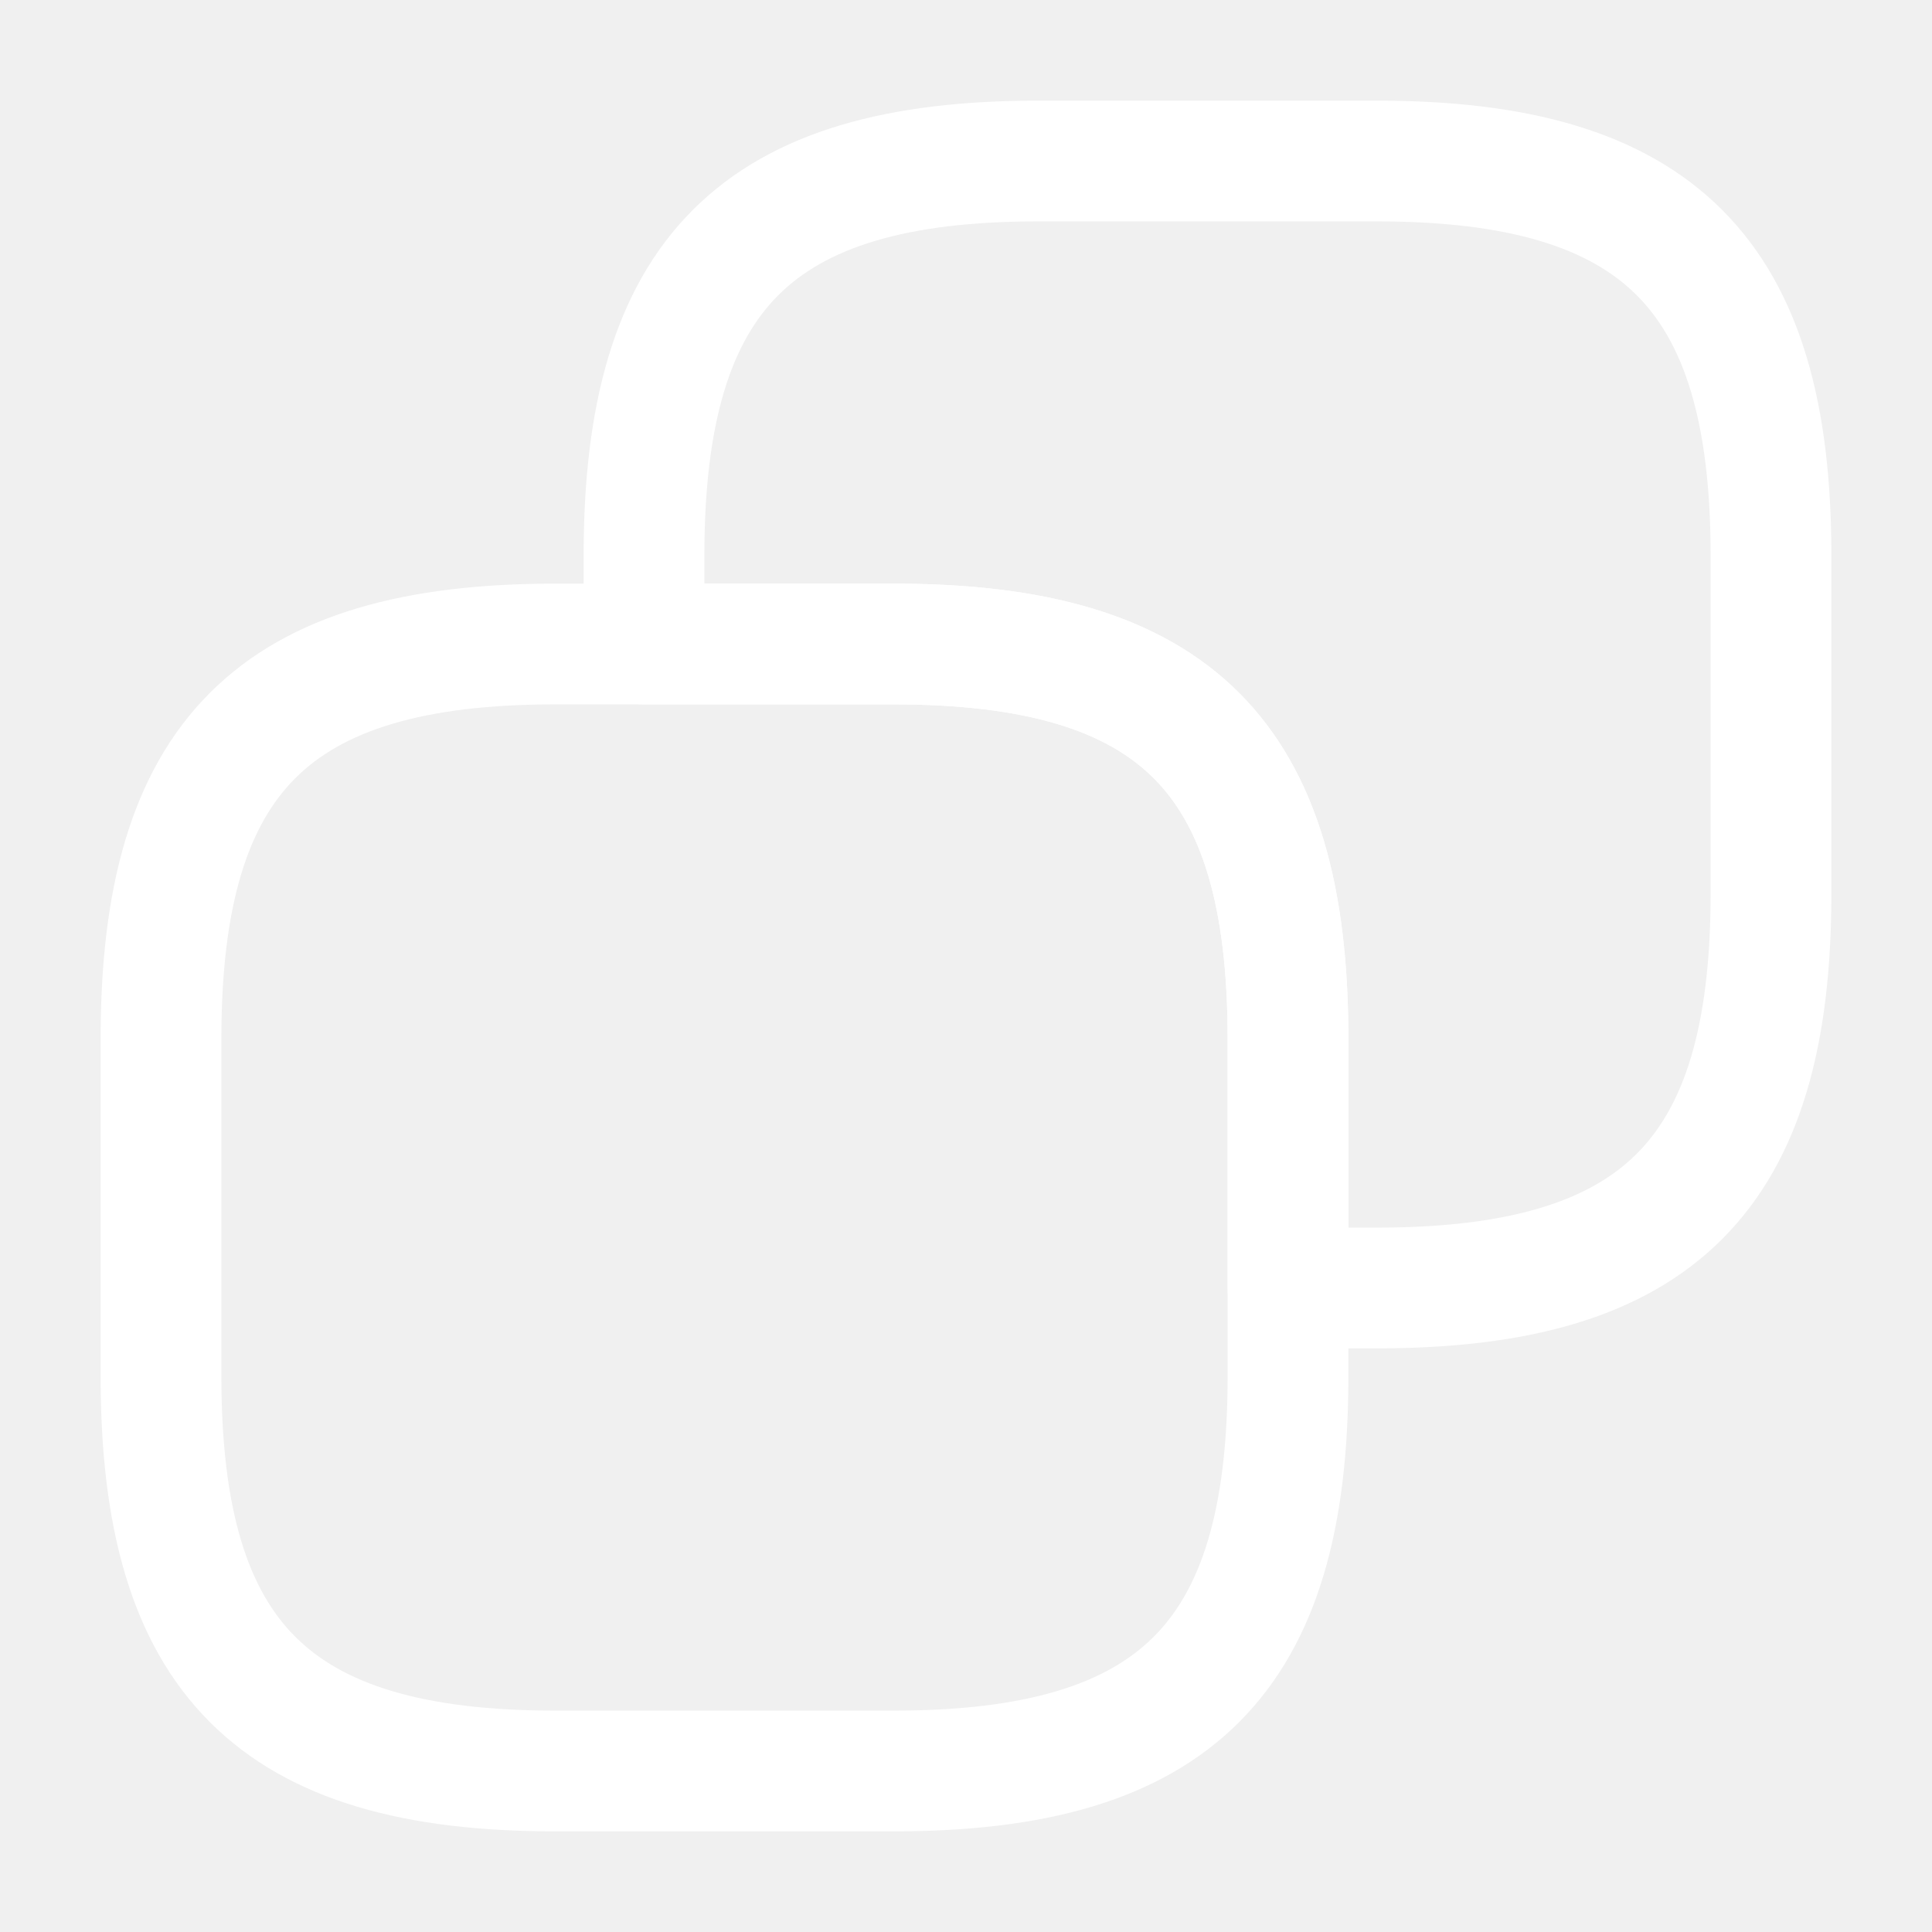
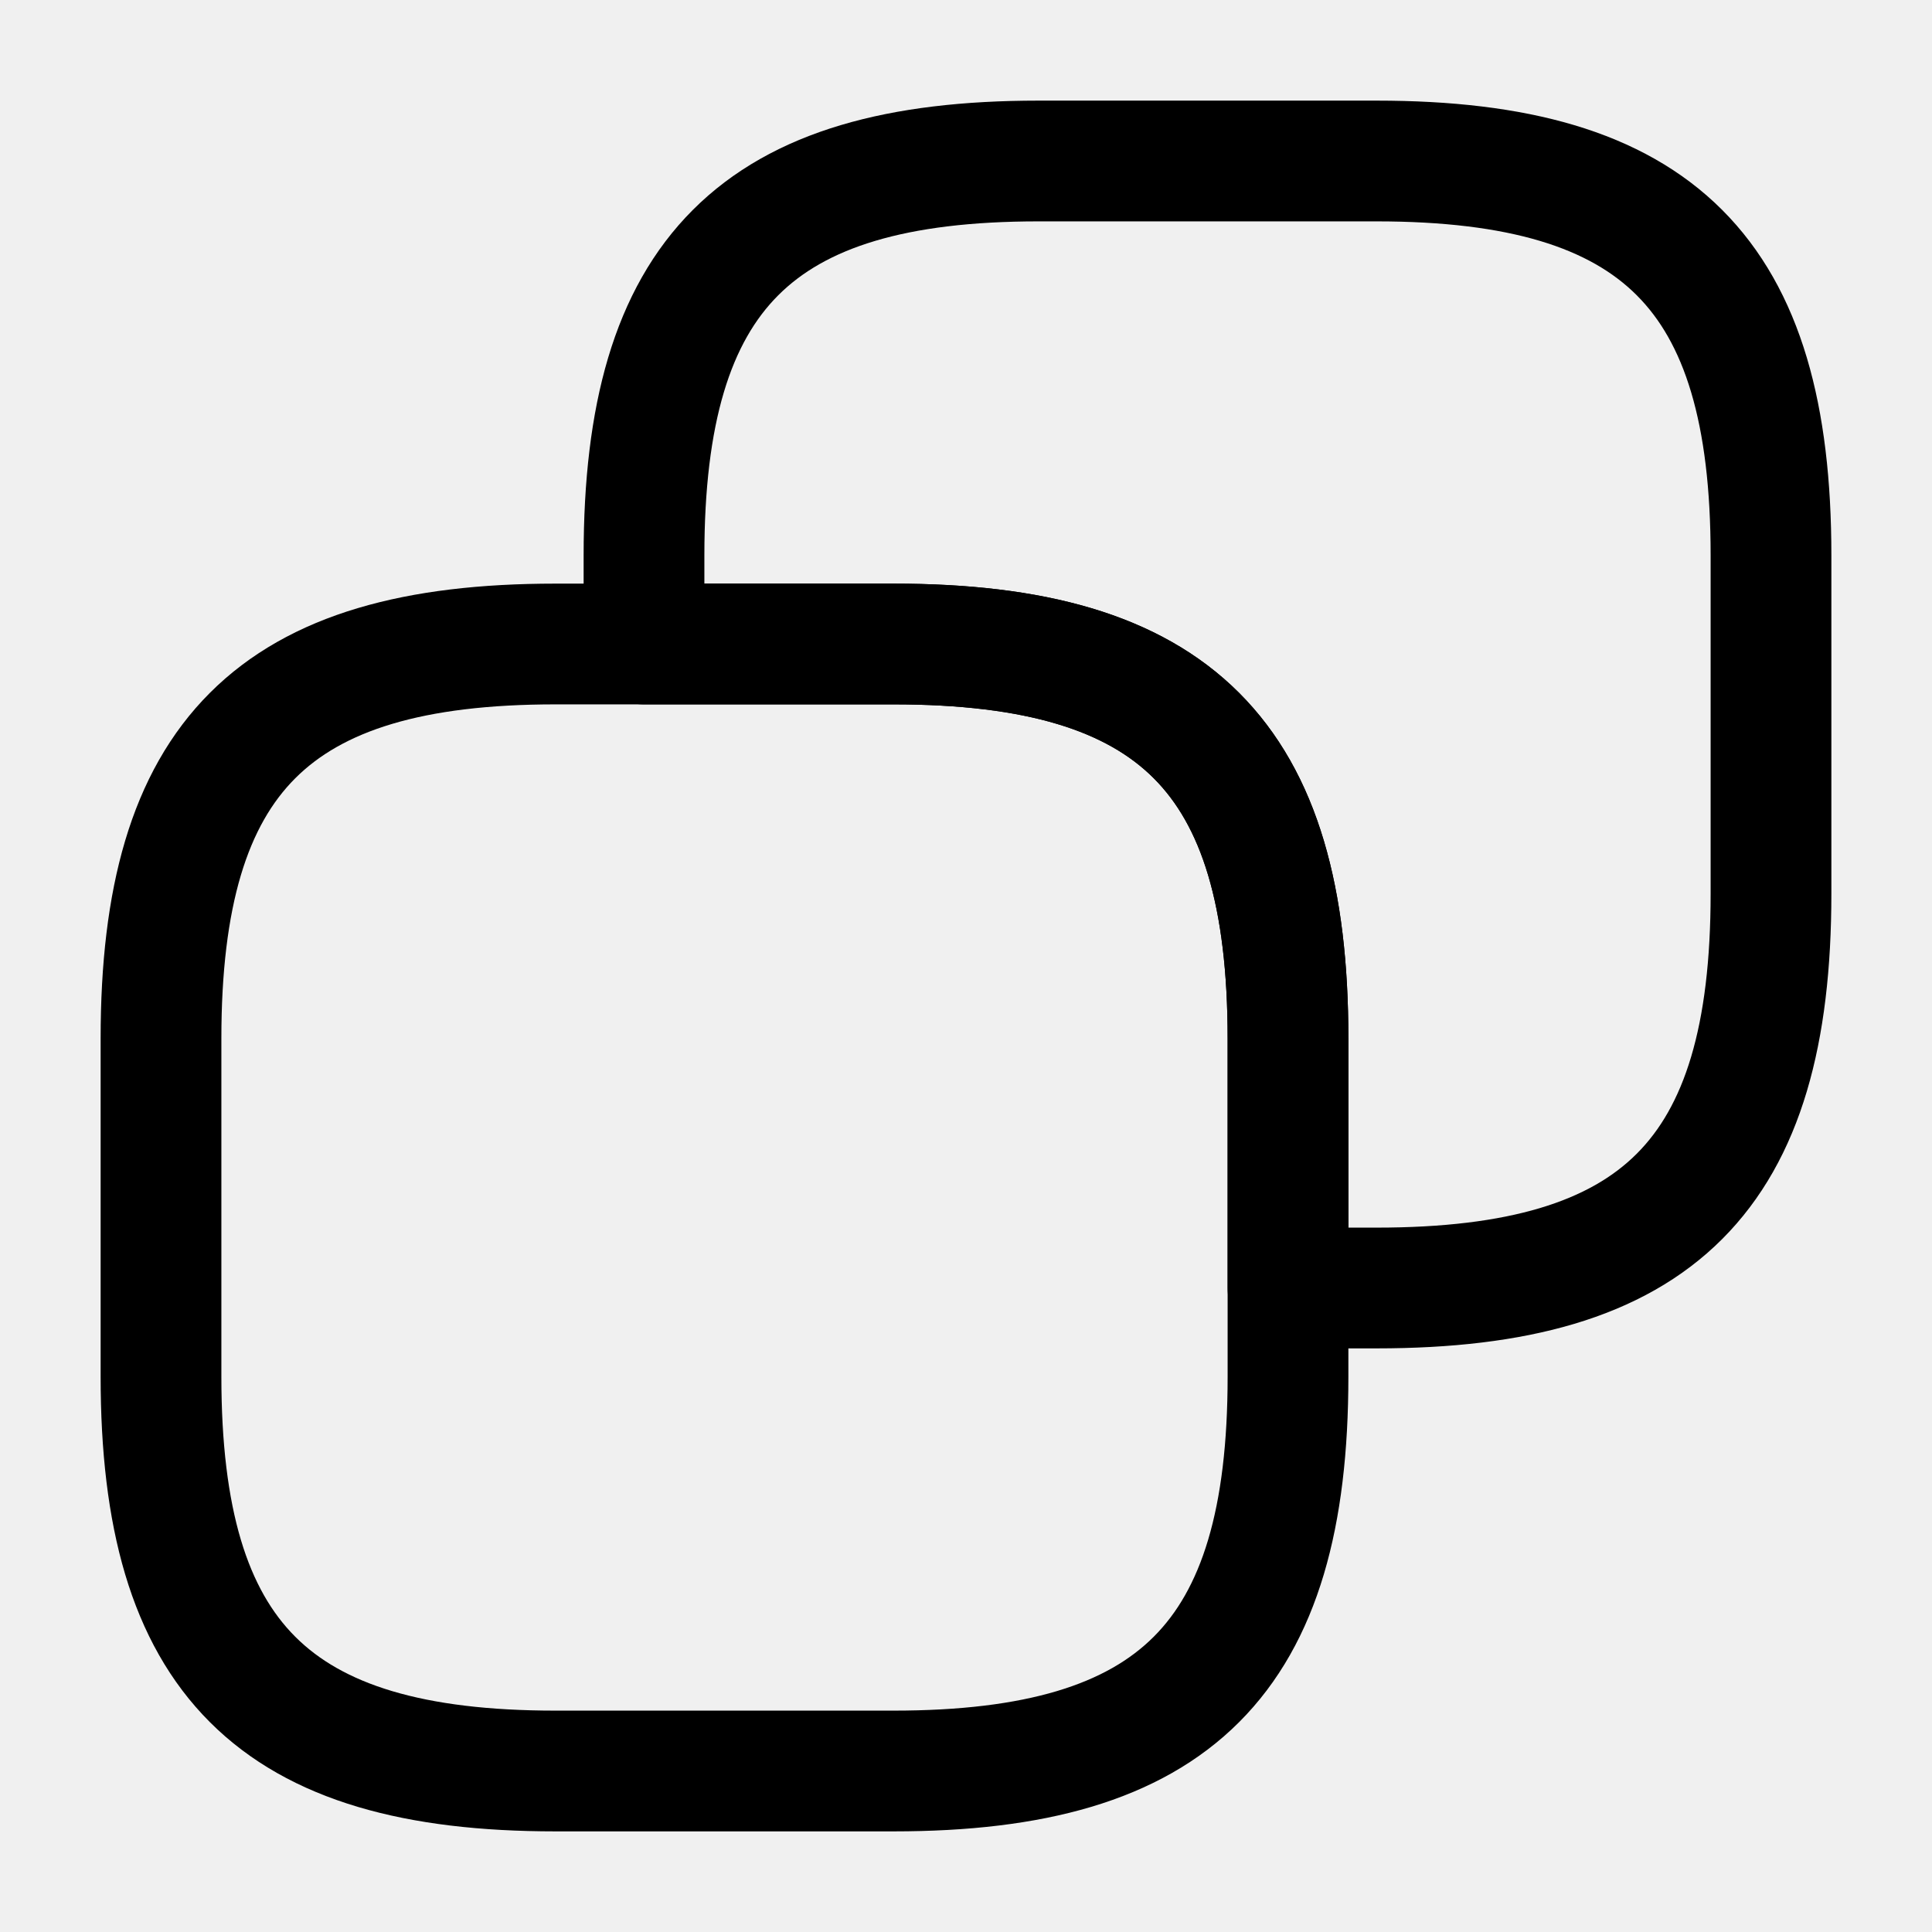
<svg xmlns="http://www.w3.org/2000/svg" viewBox="0 0 24 24" fill="none">
  <g id="SVGRepo_bgCarrier" stroke-width="0" />
  <g id="SVGRepo_tracerCarrier" stroke-linecap="round" stroke-linejoin="round" />
  <g id="SVGRepo_iconCarrier">
-     <path d="M16 12.9V17.1C16 20.6 14.6 22 11.1 22H6.9C3.4 22 2 20.6 2 17.1V12.9C2 9.4 3.4 8 6.9 8H11.1C14.6 8 16 9.4 16 12.9Z" stroke="#ffffff" stroke-width="1.5" stroke-linecap="round" stroke-linejoin="round" />
-     <path d="M22 6.9V11.1C22 14.6 20.6 16 17.1 16H16V12.9C16 9.4 14.6 8 11.1 8H8V6.9C8 3.4 9.4 2 12.9 2H17.1C20.6 2 22 3.4 22 6.9Z" stroke="#ffffff" stroke-width="1.5" stroke-linecap="round" stroke-linejoin="round" />
+     <path d="M16 12.9V17.1C16 20.6 14.6 22 11.1 22H6.9C3.4 22 2 20.6 2 17.1V12.9C2 9.4 3.4 8 6.9 8H11.1C14.6 8 16 9.4 16 12.9Z" stroke="currentColor" stroke-width="1.5" stroke-linecap="round" stroke-linejoin="round" />
+     <path d="M22 6.9V11.1C22 14.6 20.6 16 17.1 16H16V12.9C16 9.4 14.6 8 11.1 8H8V6.9C8 3.4 9.4 2 12.9 2H17.1C20.6 2 22 3.4 22 6.9Z" stroke="currentColor" stroke-width="1.5" stroke-linecap="round" stroke-linejoin="round" />
  </g>
</svg>
